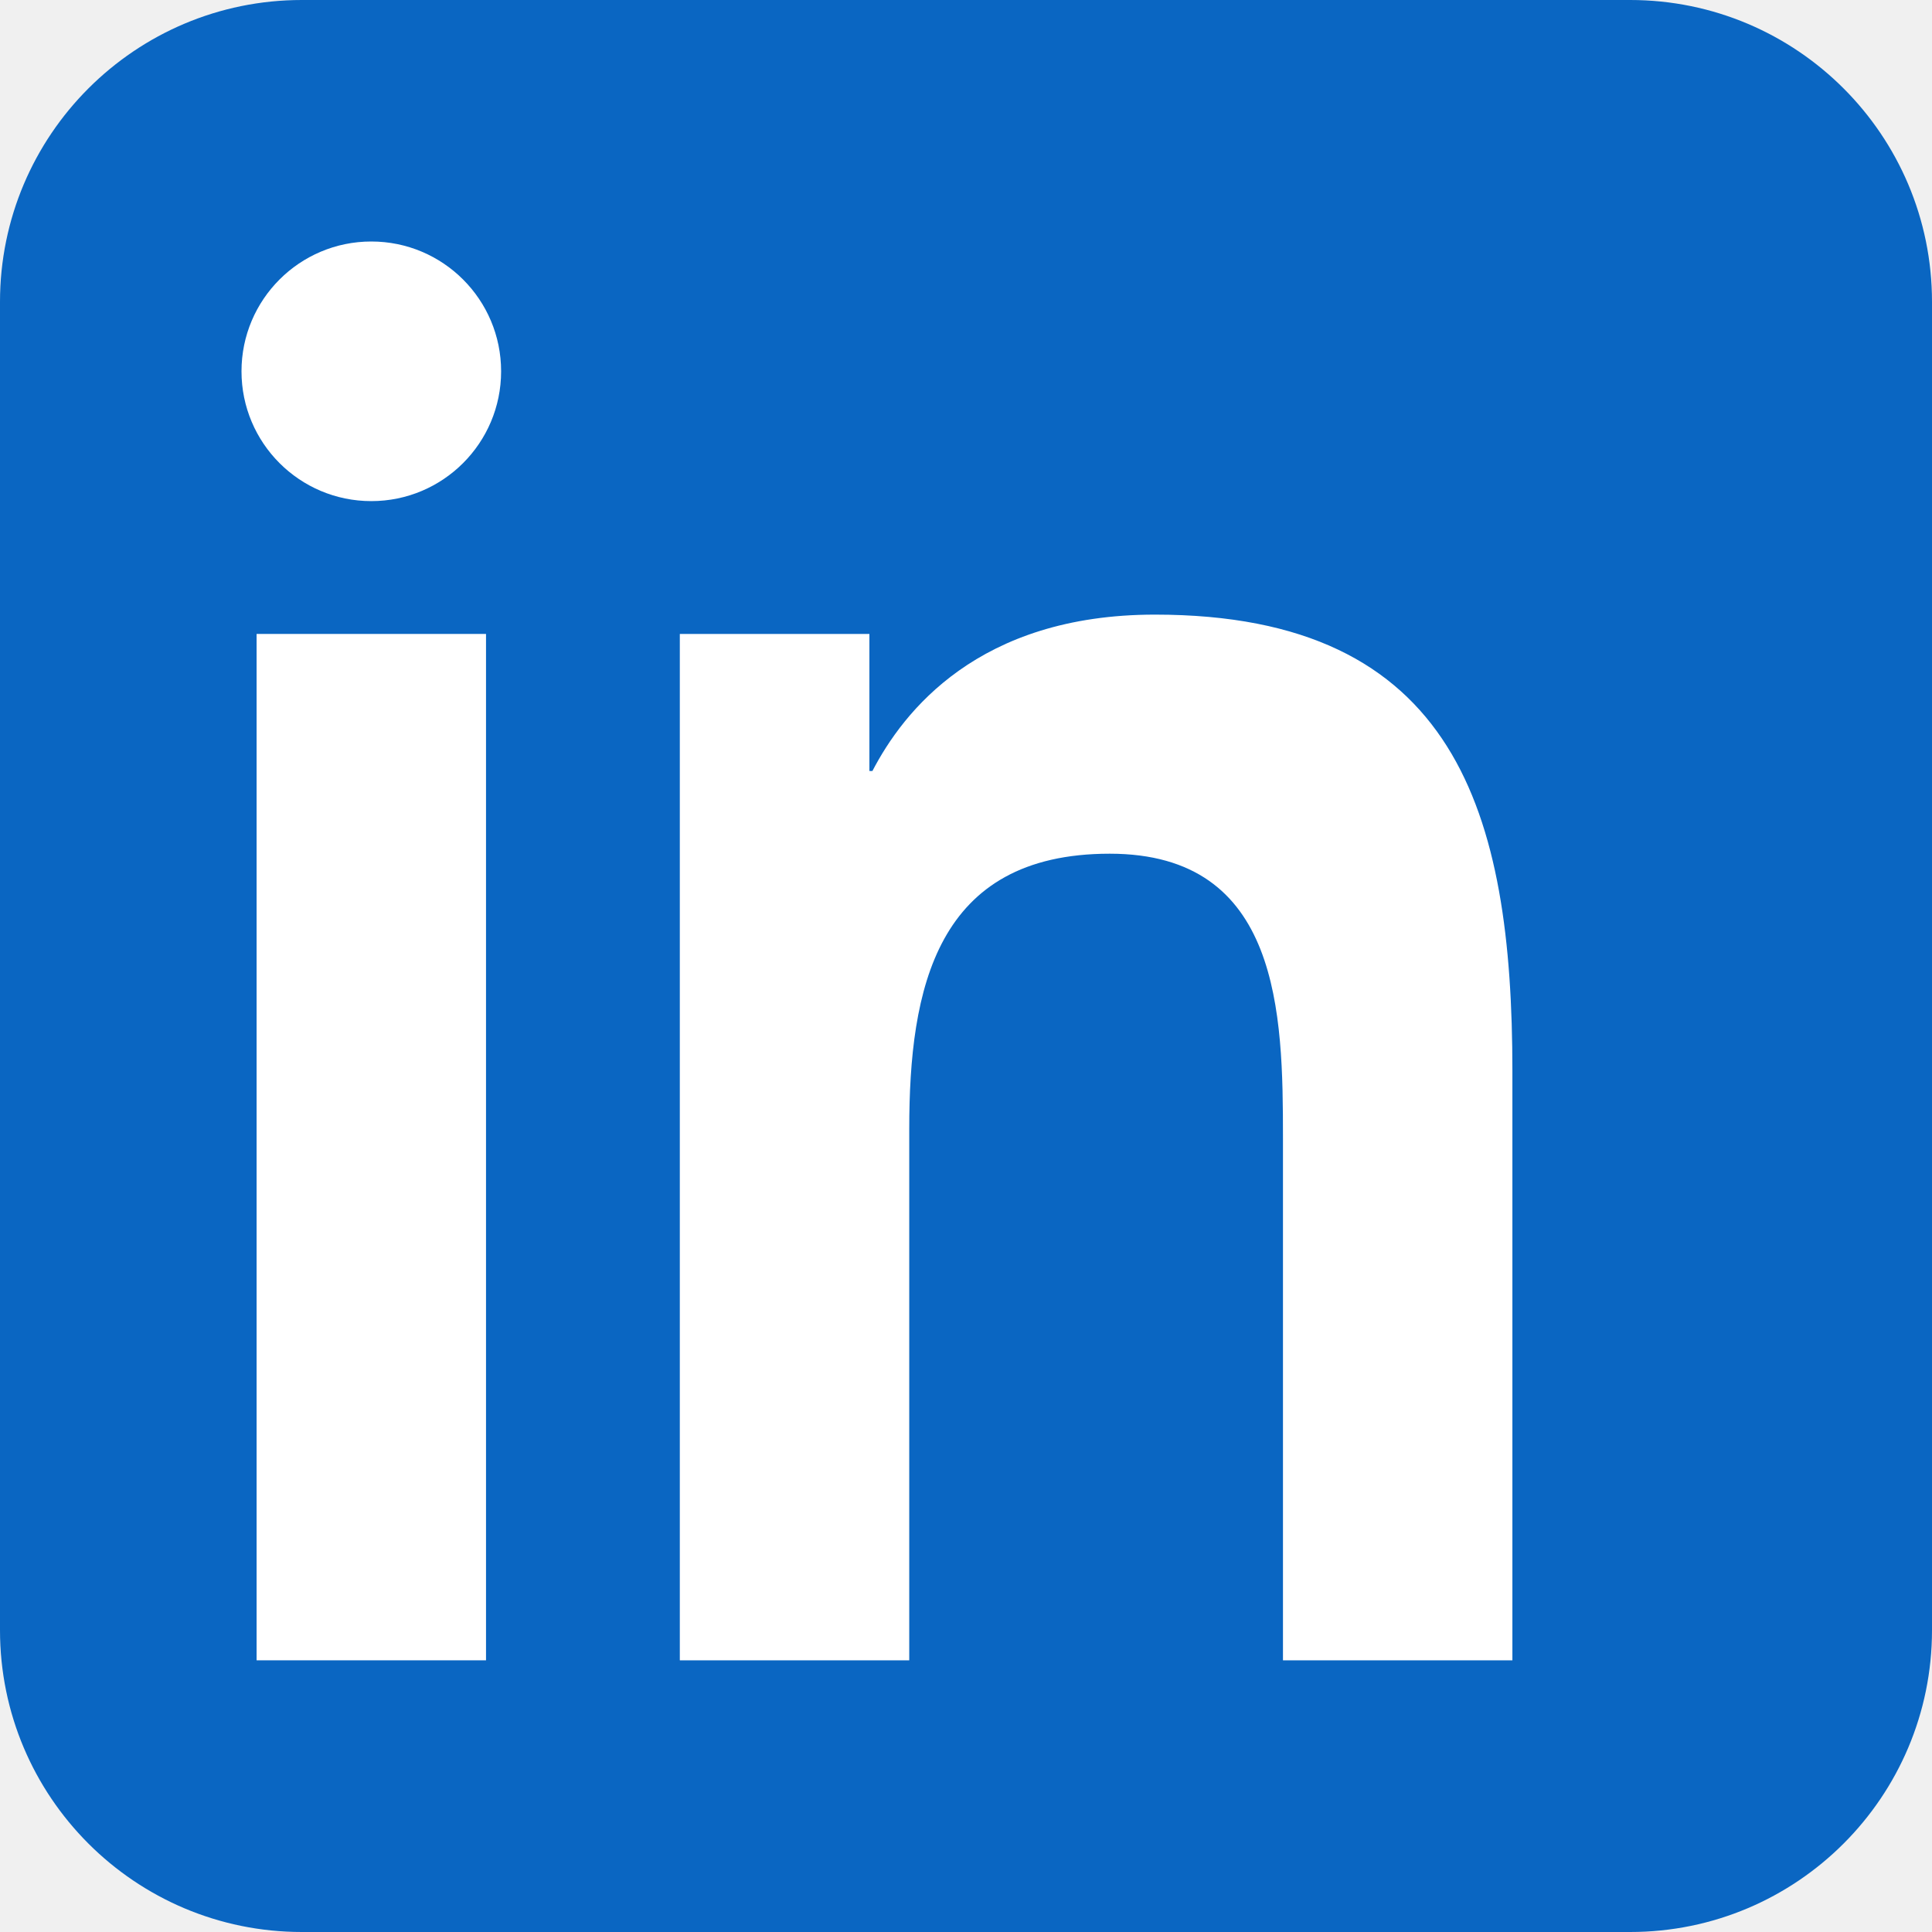
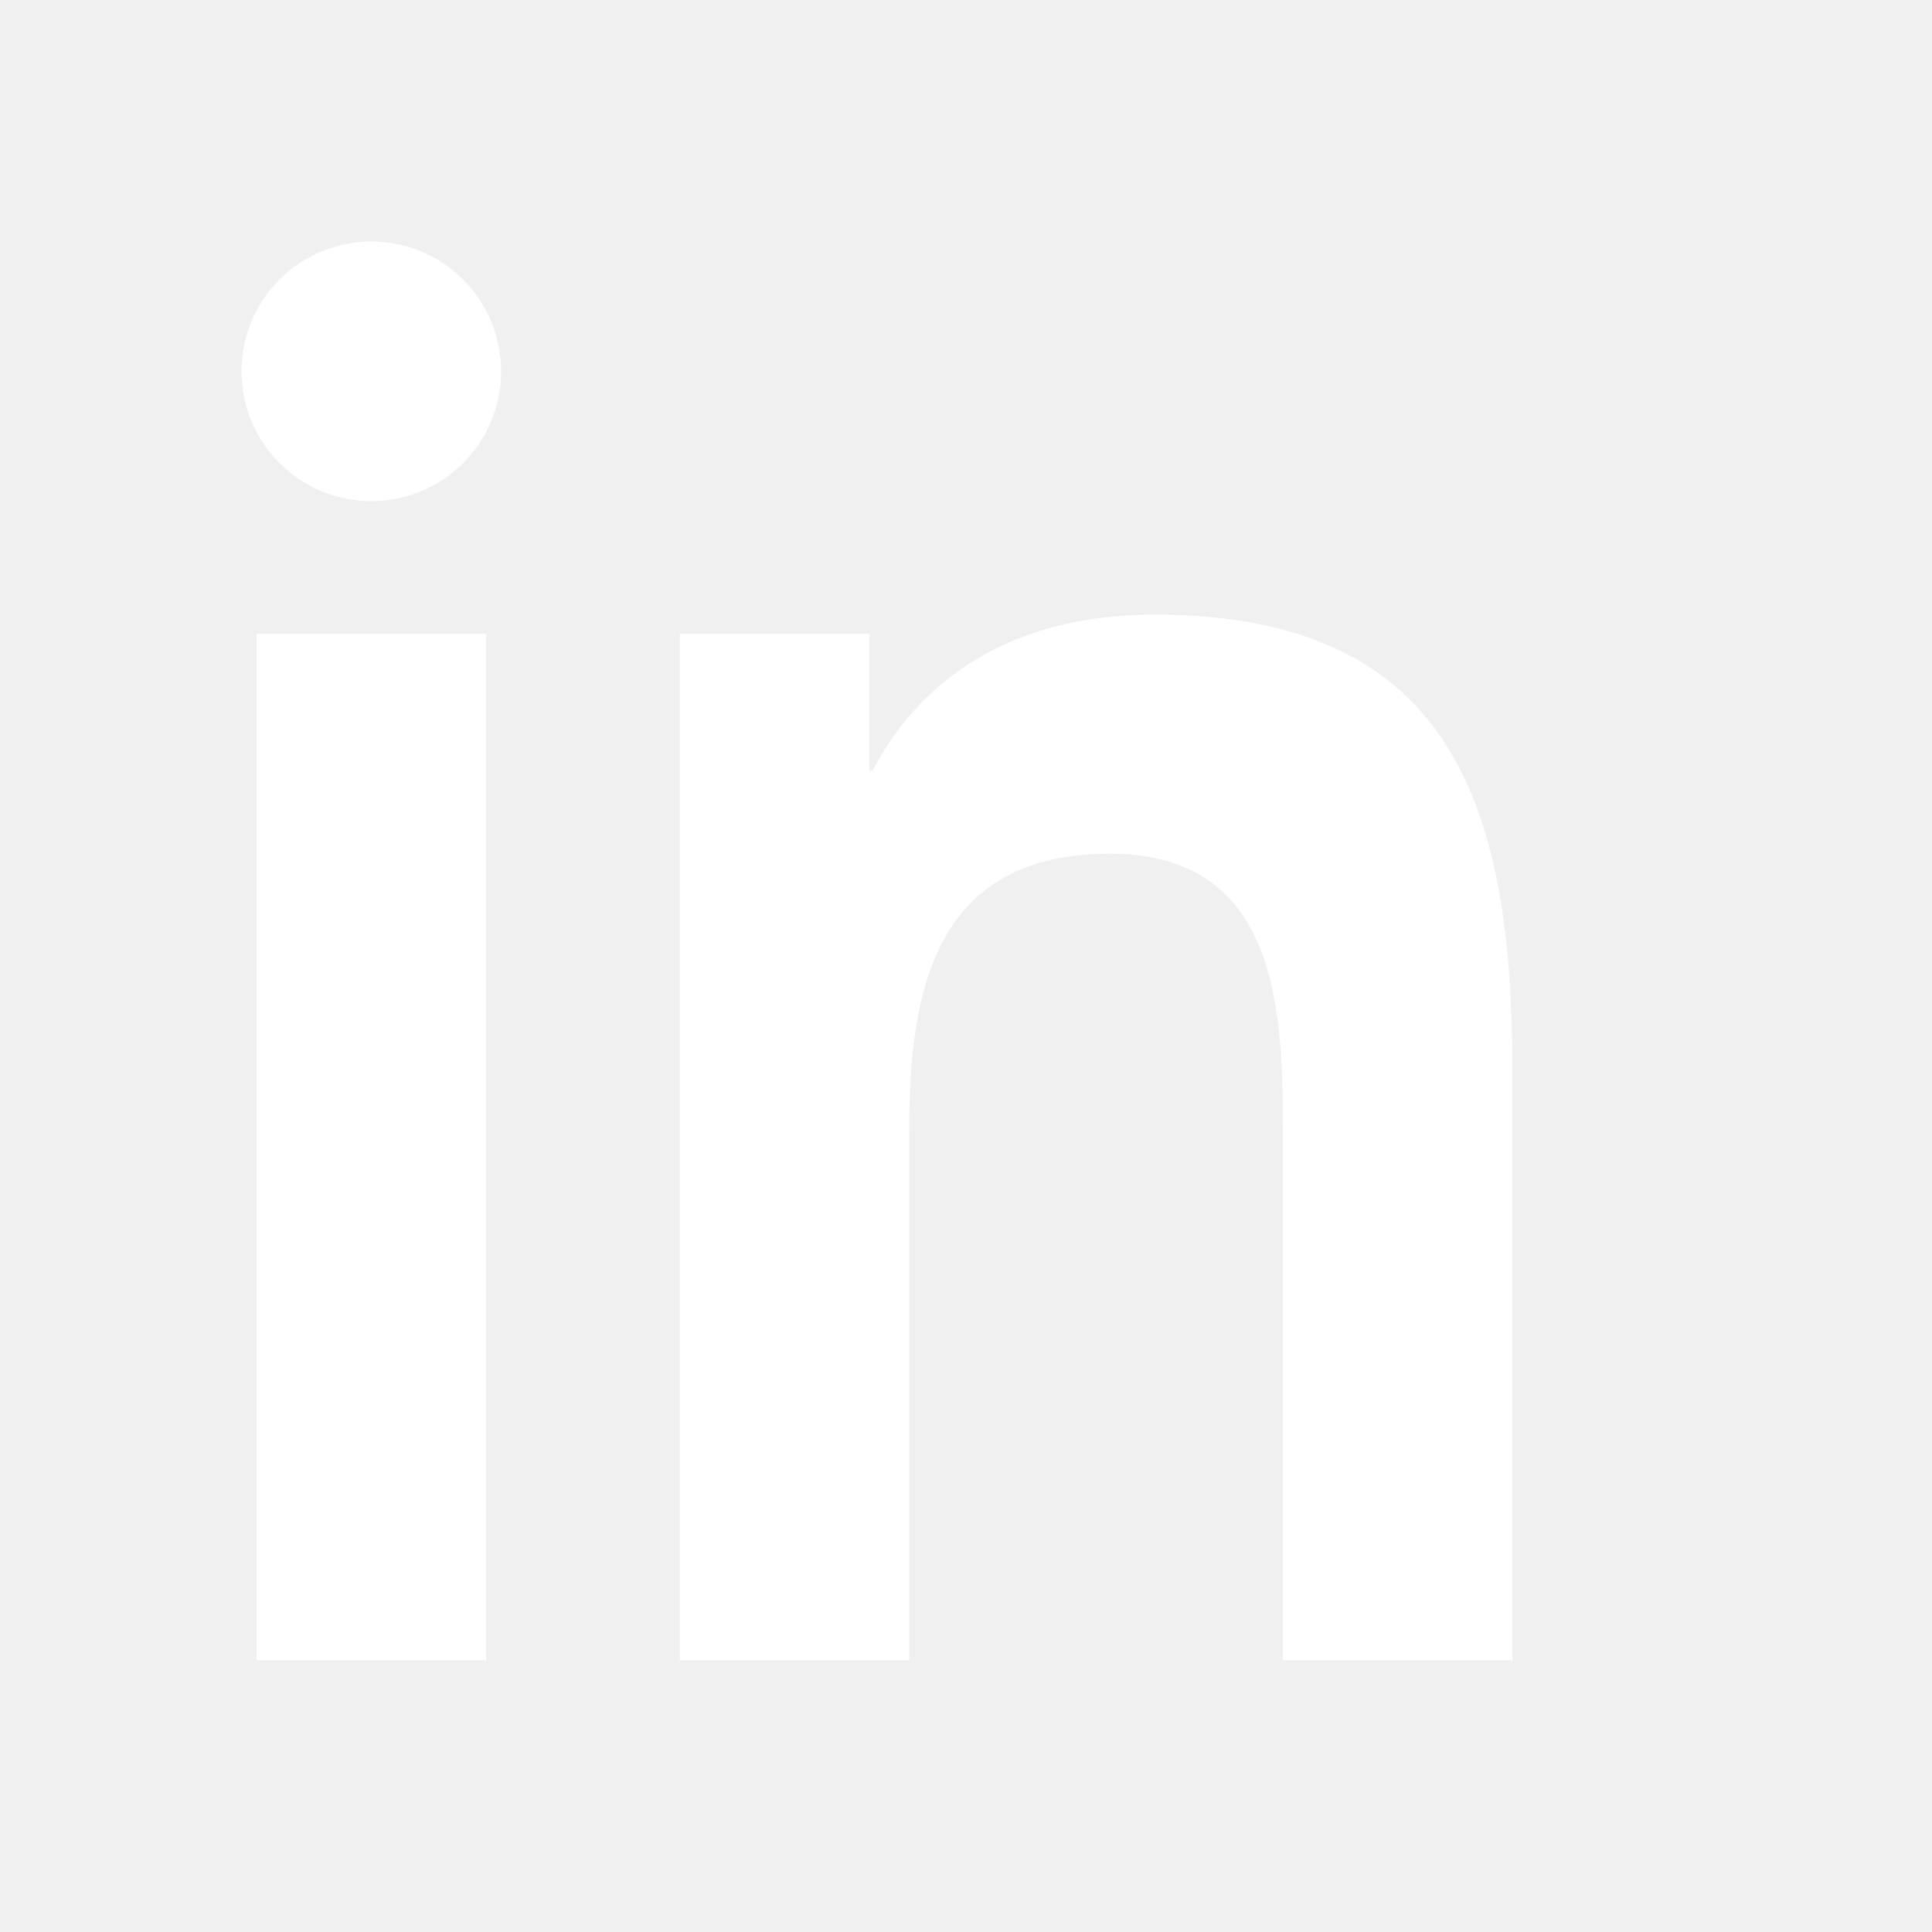
<svg xmlns="http://www.w3.org/2000/svg" viewBox="0 0 32 32" role="img" aria-labelledby="title">
-   <rect width="32" height="32" rx="5" fill="#0A66C2" />
  <circle cx="6.15" cy="6.15" r="2.15" fill="#fff" />
  <rect x="4.25" y="10.5" width="3.8" height="17" fill="#fff" />
  <path fill="#fff" d="M10.75 10.5h3.65v2.27h.05c.51-.98 1.75-2.59 4.68-2.59 5 0 5.92 3.29 5.92 7.56v9.76h-3.8v-8.65c0-2.06-.04-4.71-2.87-4.71-2.88 0-3.32 2.24-3.32 4.56v8.8h-3.8V10.5Z" />
</svg>
